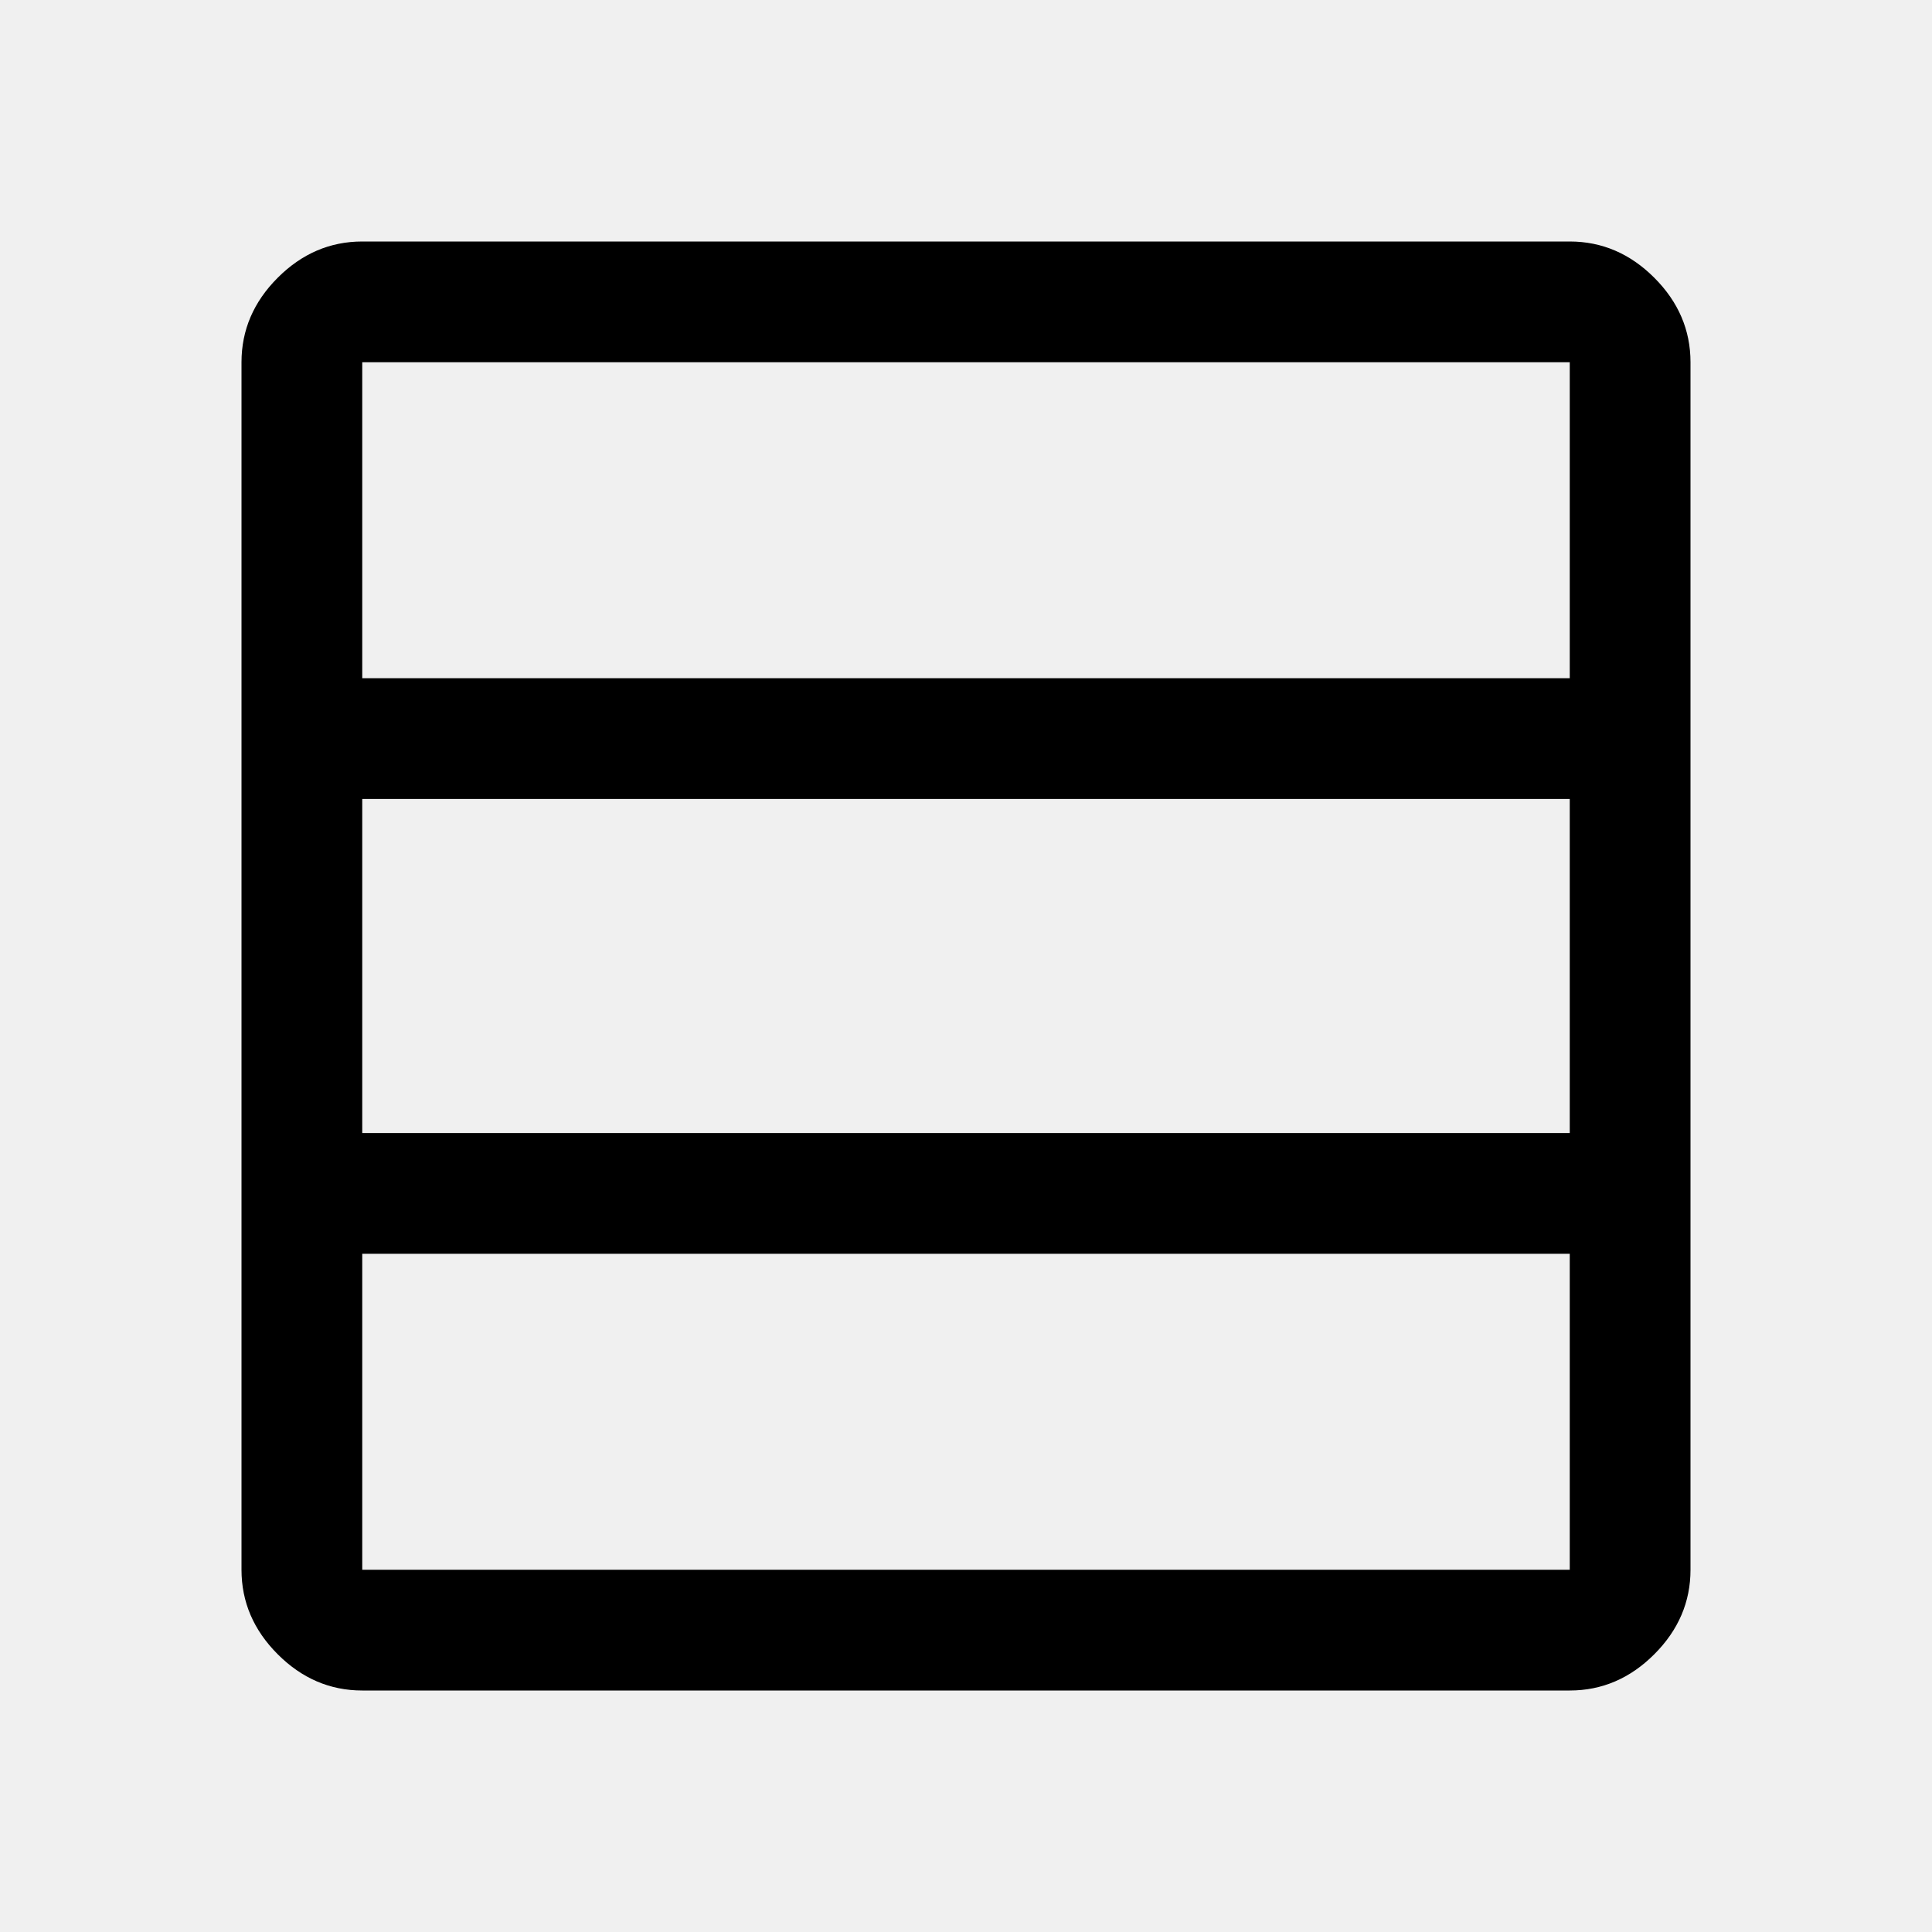
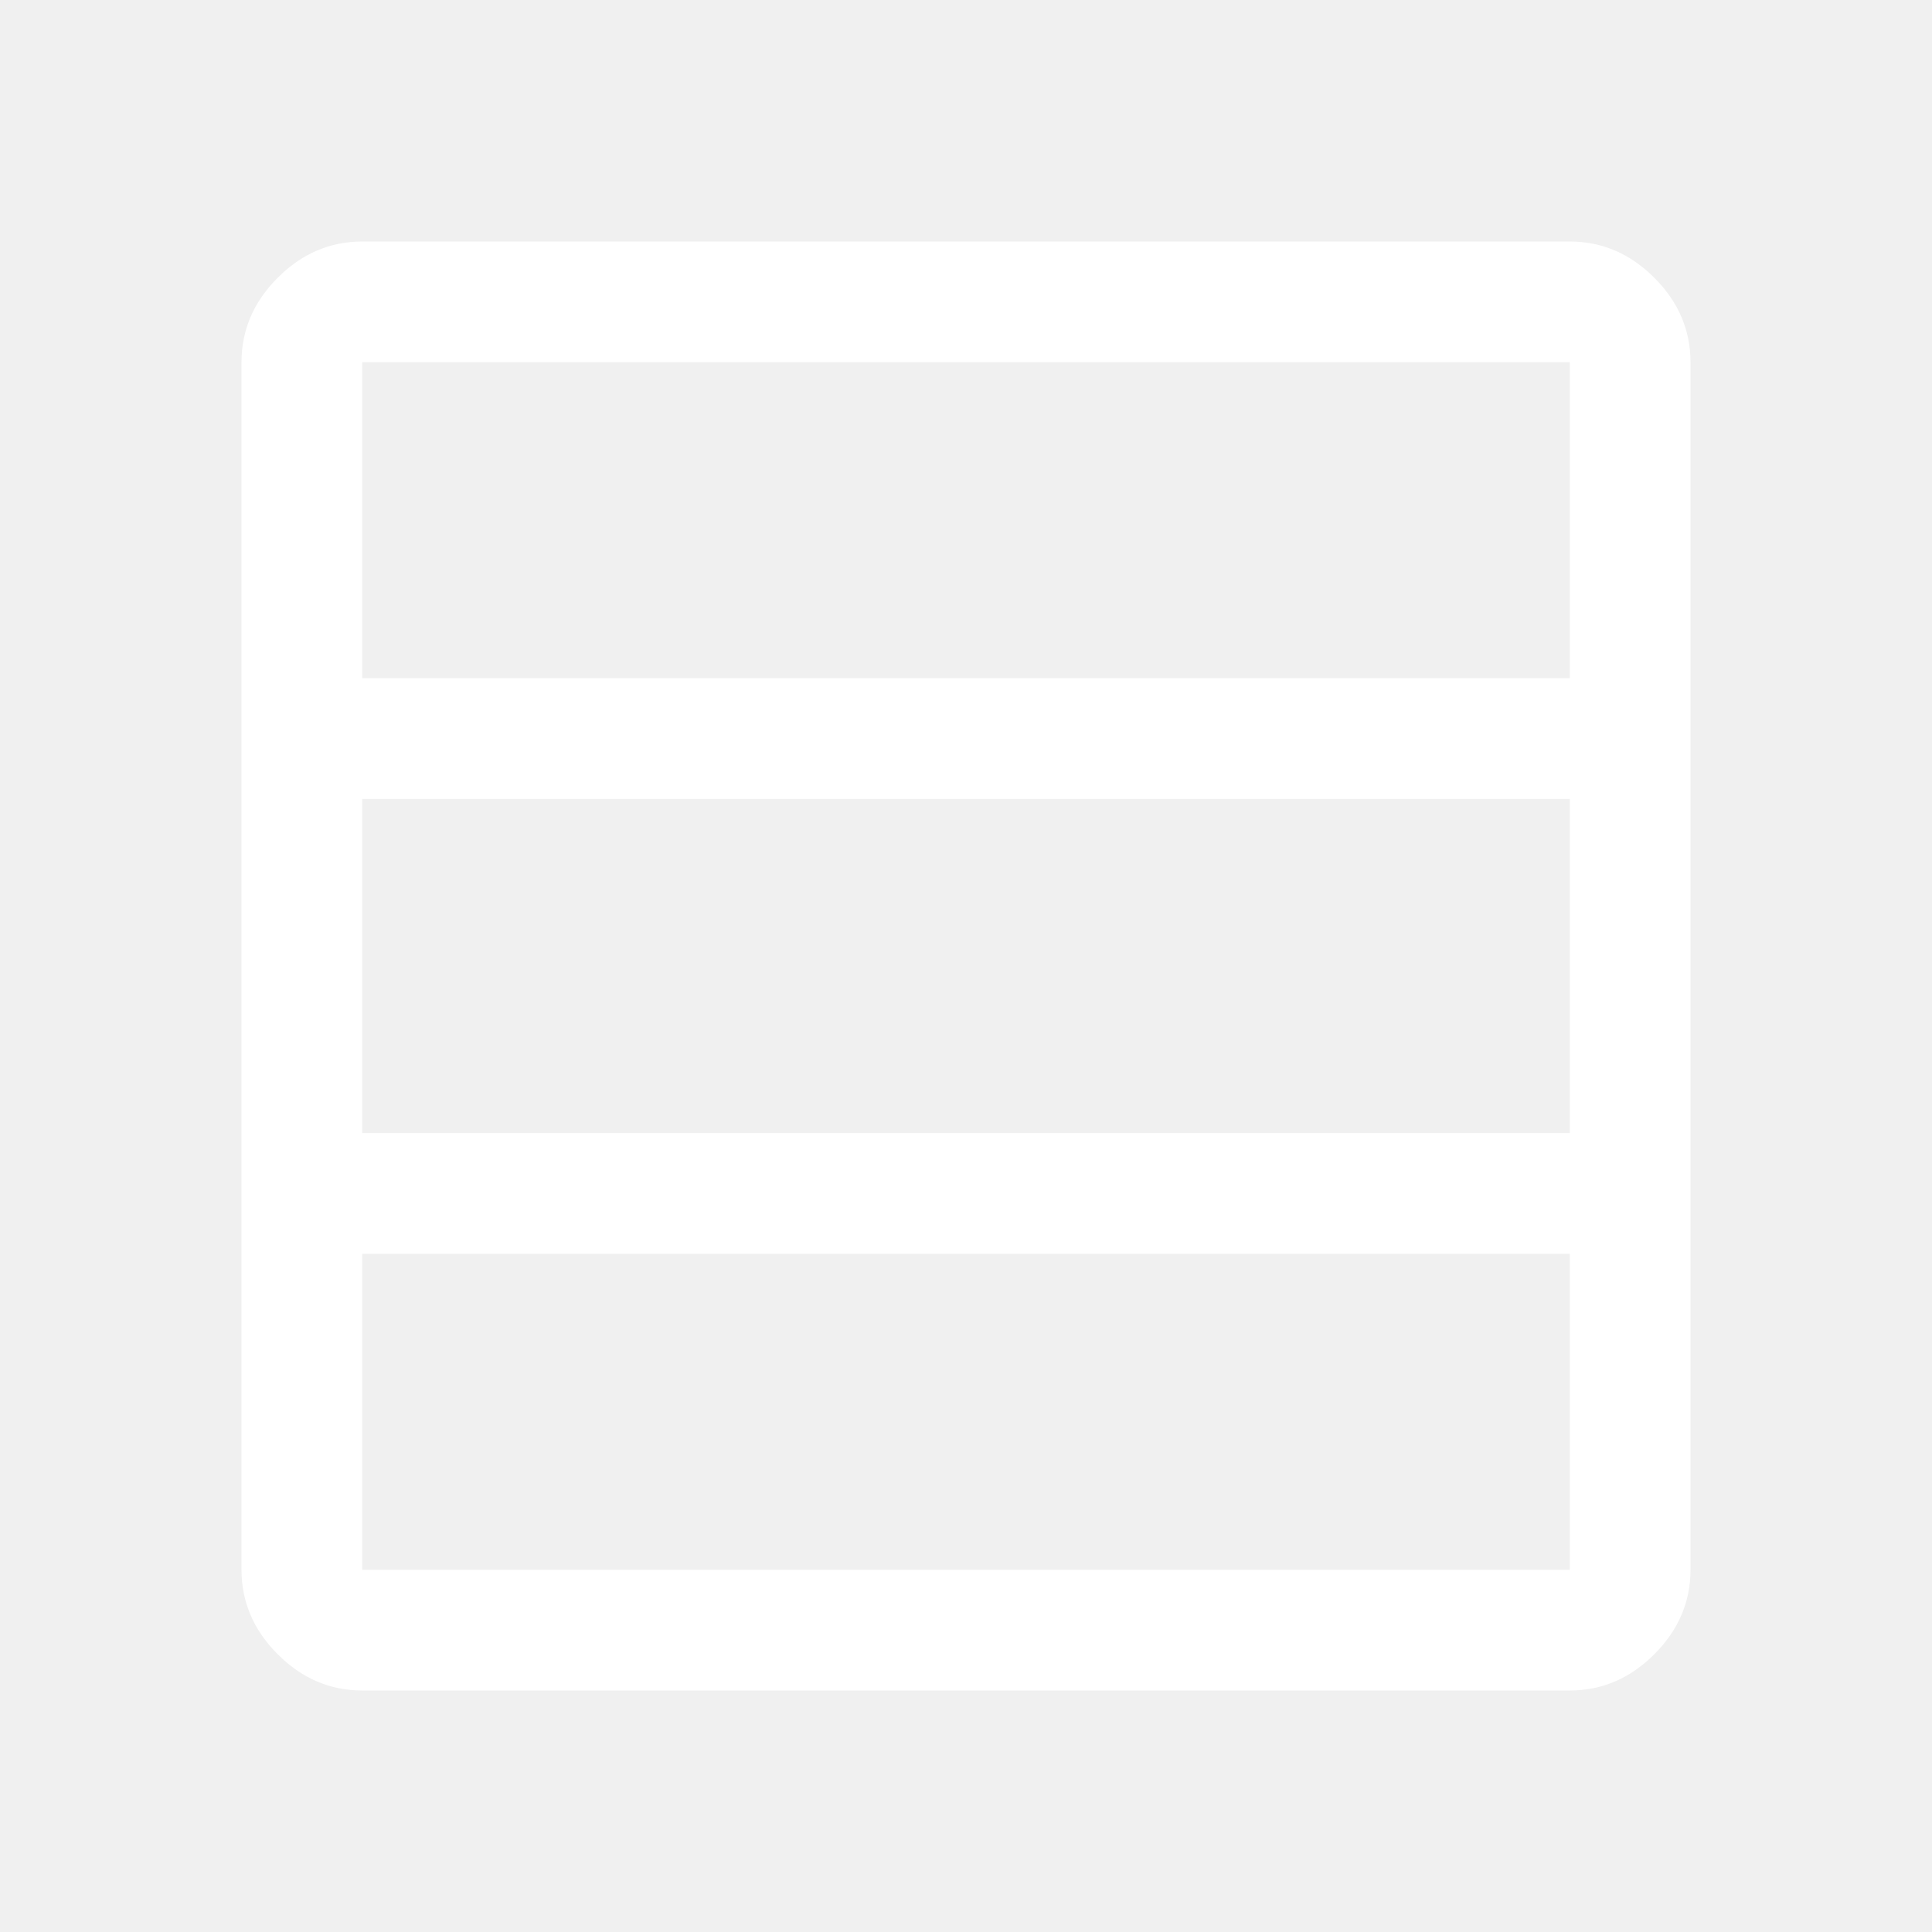
- <svg xmlns="http://www.w3.org/2000/svg" height="48" width="48">
+ <svg xmlns="http://www.w3.org/2000/svg" height="48" width="48" fill="#fff">
  <path d="M39 39v-7.85H9V39h30Zm0-10.85v-8.3H9v8.3h30Zm0-11.3V9H9v7.85h30ZM9 42q-1.2 0-2.1-.9Q6 40.2 6 39V9q0-1.2.9-2.1Q7.8 6 9 6h30q1.2 0 2.1.9.9.9.9 2.1v30q0 1.2-.9 2.1-.9.9-2.1.9Z" />
</svg>
